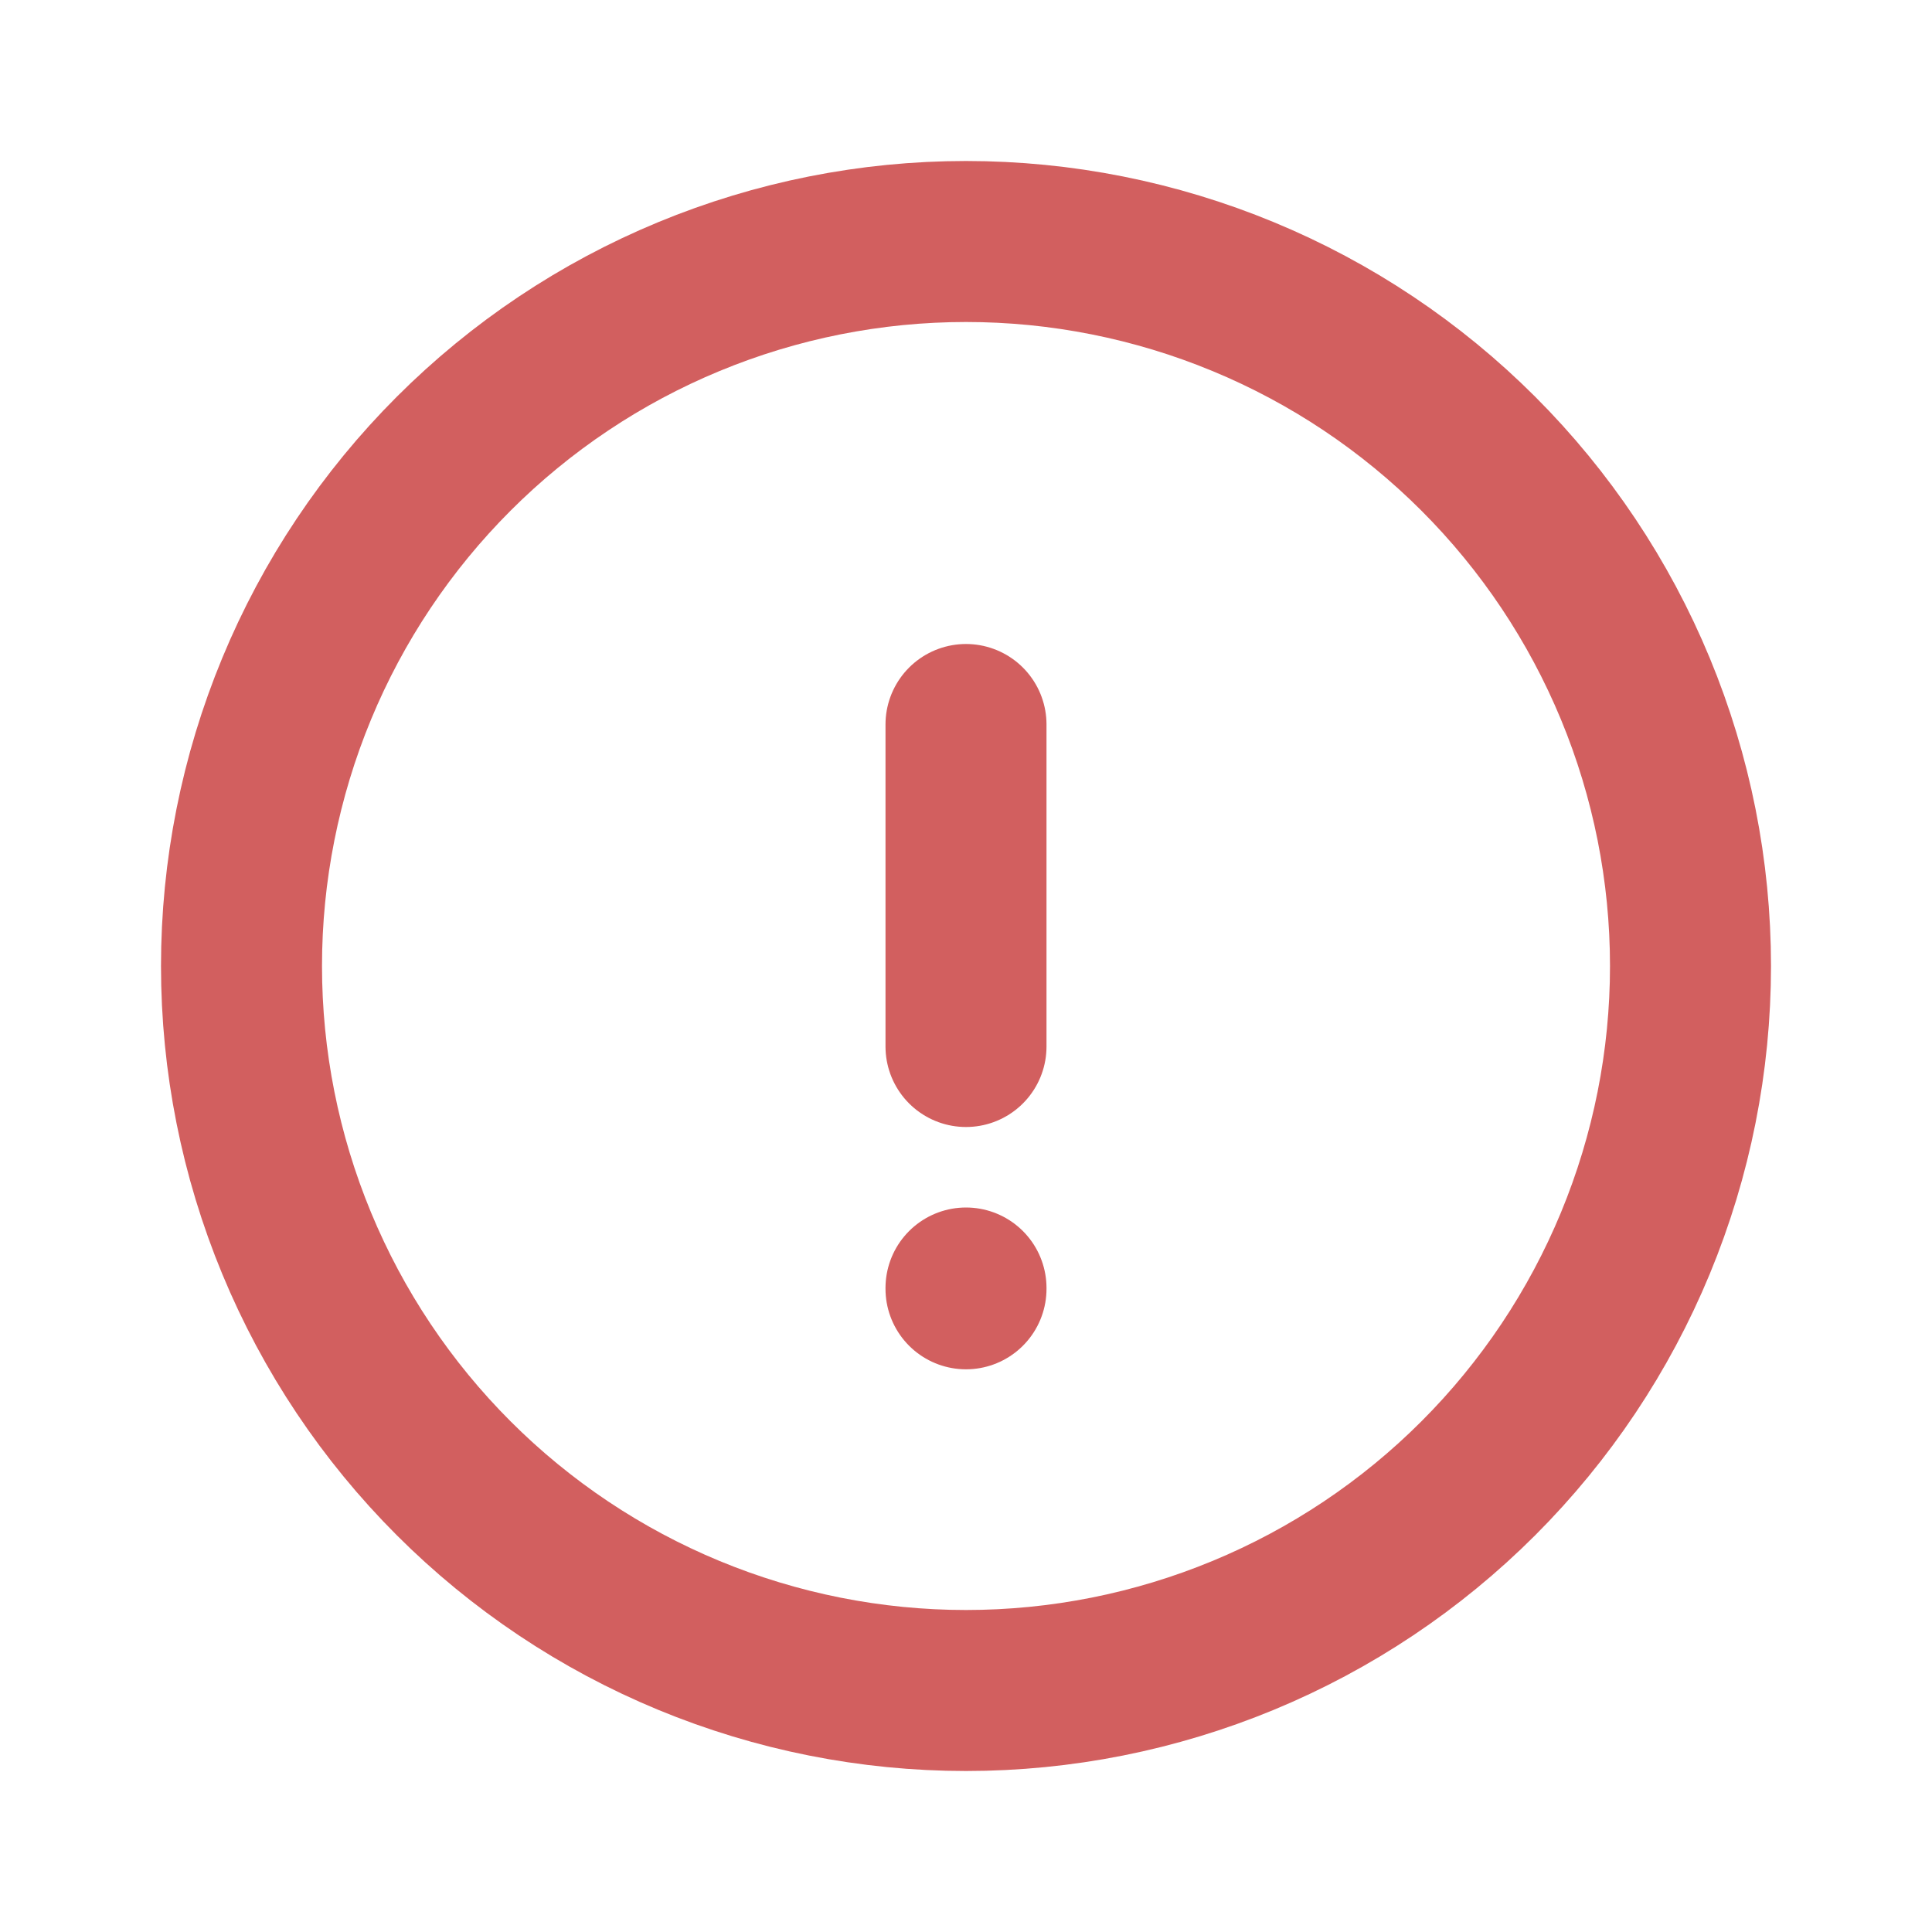
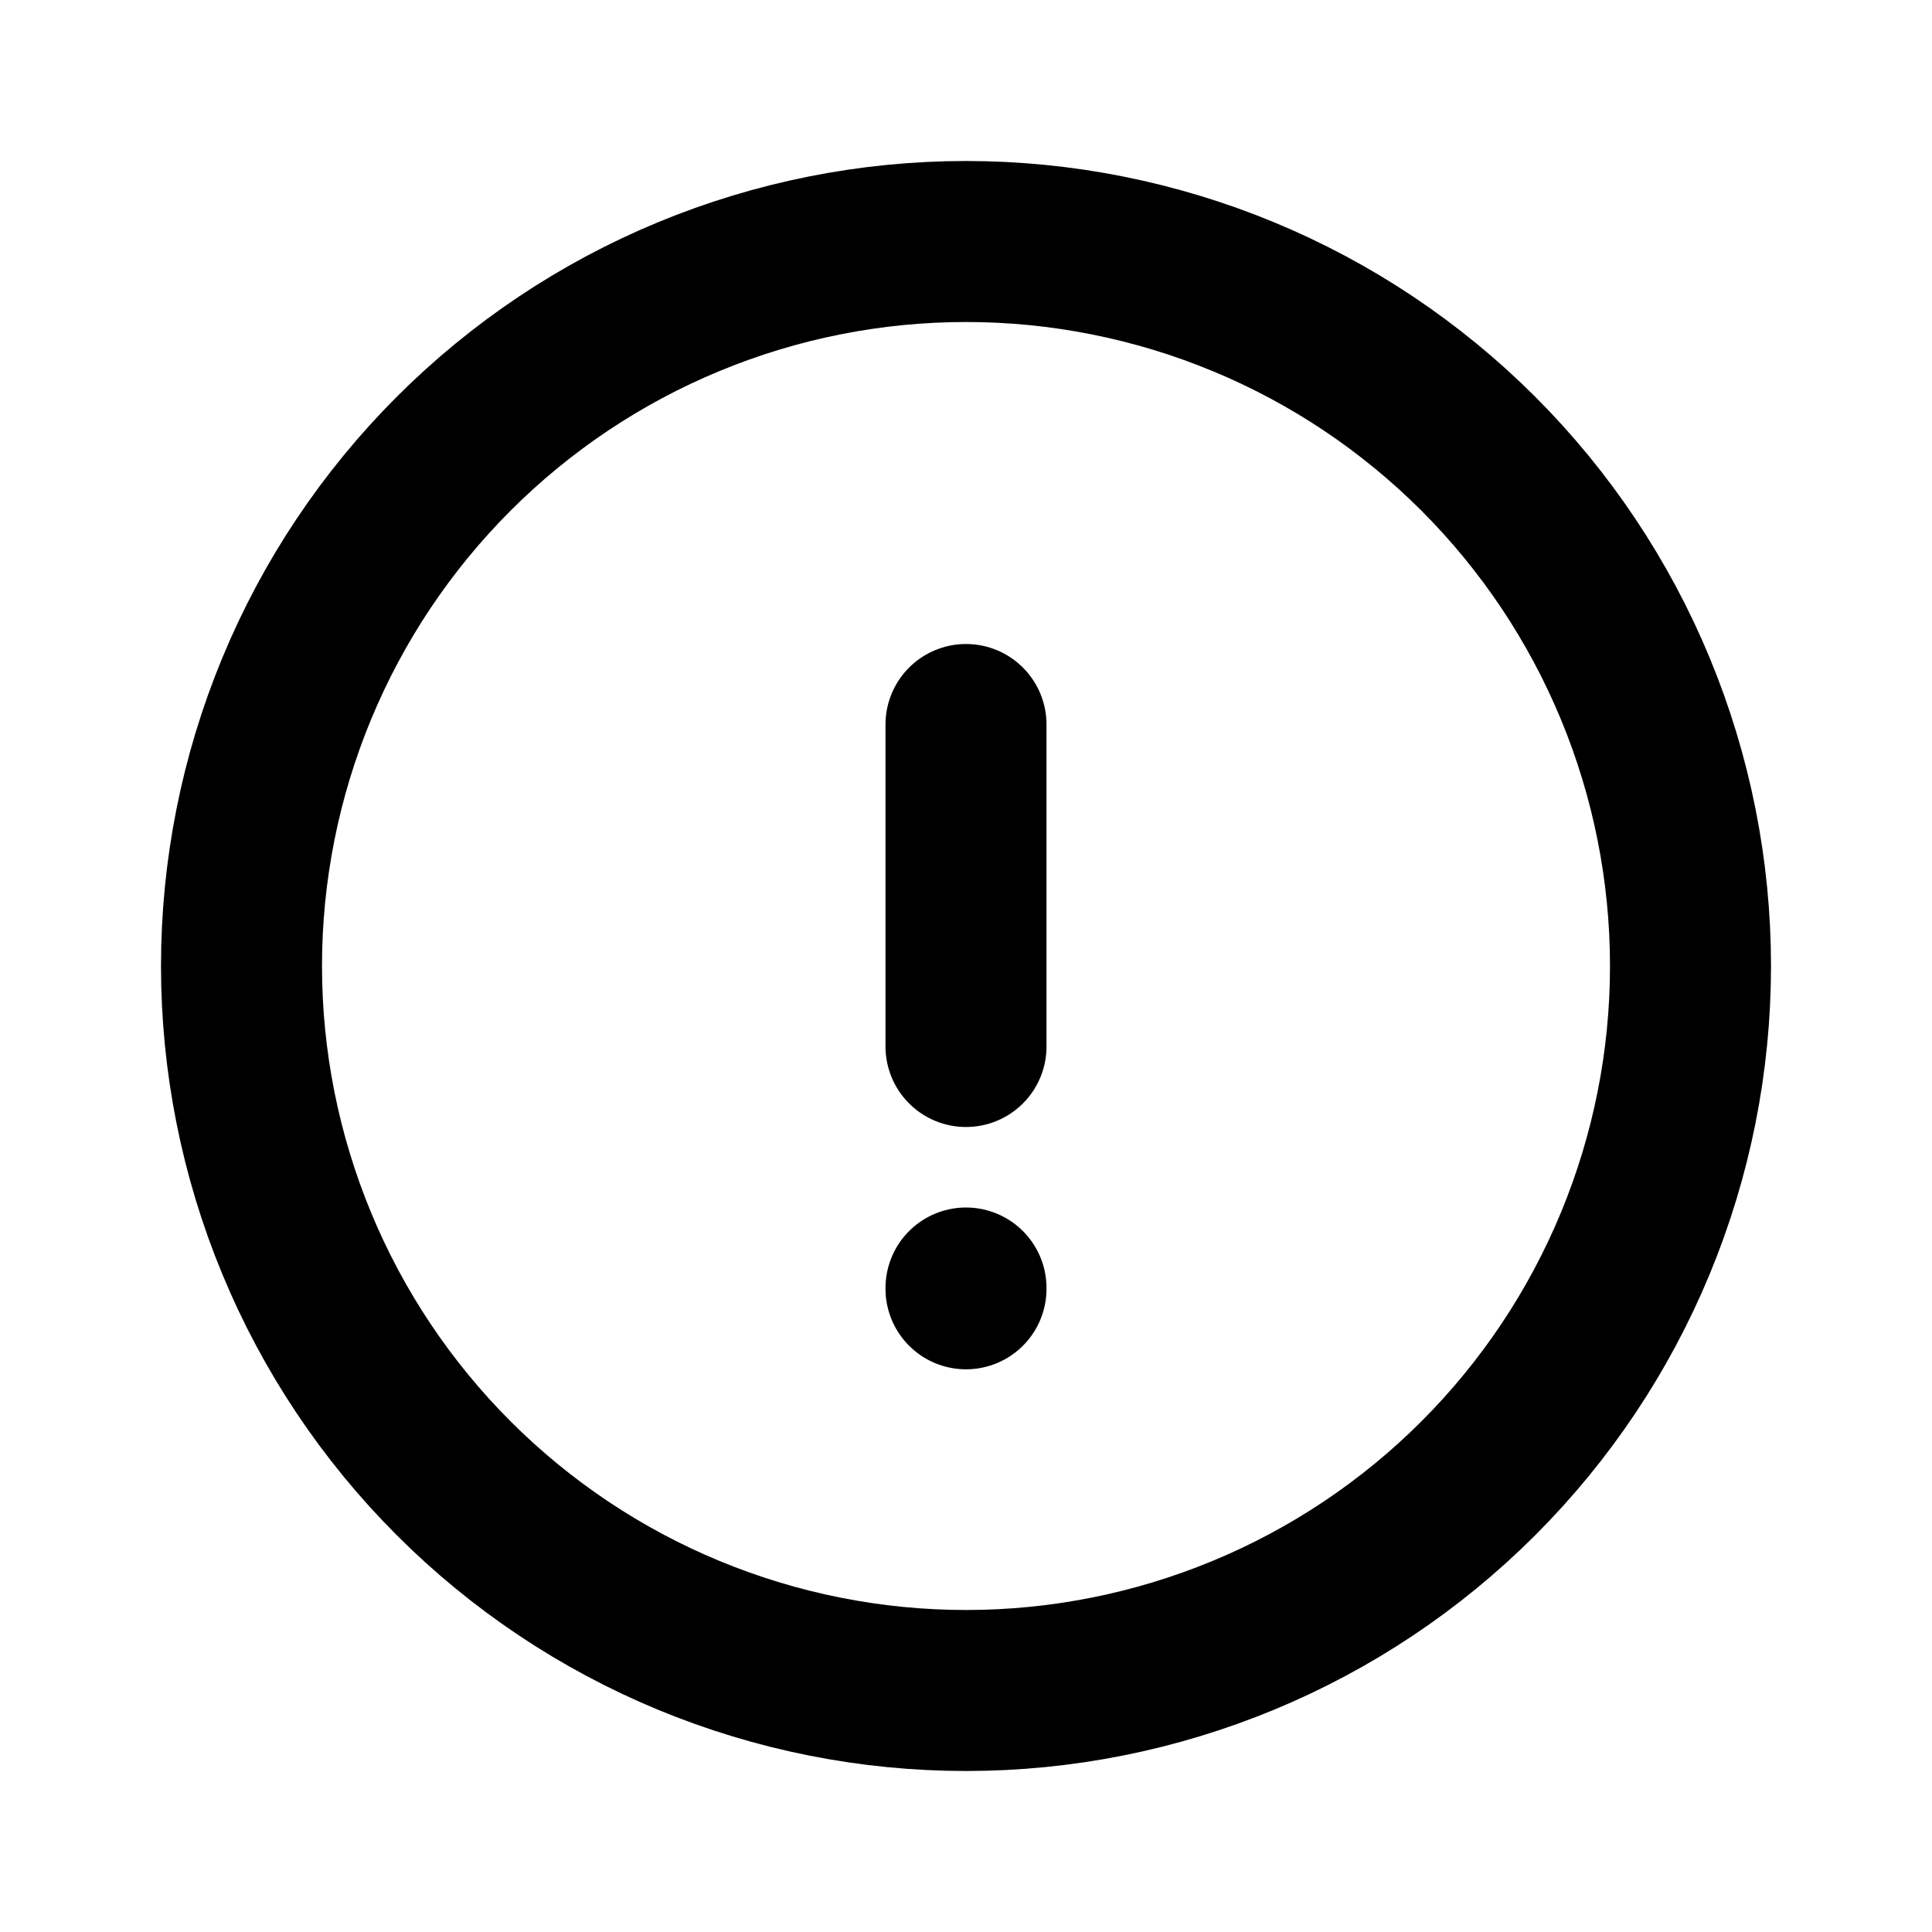
<svg xmlns="http://www.w3.org/2000/svg" width="24" height="24" viewBox="0 0 24 24" fill="none">
-   <path d="M12 9V13M12 16V16.01M3 12C3 13.182 3.233 14.352 3.685 15.444C4.137 16.536 4.8 17.528 5.636 18.364C6.472 19.2 7.464 19.863 8.556 20.315C9.648 20.767 10.818 21 12 21C13.182 21 14.352 20.767 15.444 20.315C16.536 19.863 17.528 19.2 18.364 18.364C19.2 17.528 19.863 16.536 20.315 15.444C20.767 14.352 21 13.182 21 12C21 10.818 20.767 9.648 20.315 8.556C19.863 7.464 19.2 6.472 18.364 5.636C17.528 4.8 16.536 4.137 15.444 3.685C14.352 3.233 13.182 3 12 3C10.818 3 9.648 3.233 8.556 3.685C7.464 4.137 6.472 4.8 5.636 5.636C4.8 6.472 4.137 7.464 3.685 8.556C3.233 9.648 3 10.818 3 12Z" stroke="#C73838" stroke-opacity="0.8" stroke-width="2" stroke-linecap="round" stroke-linejoin="round" />
+   <path d="M12 9V13M12 16V16.01M3 12C3 13.182 3.233 14.352 3.685 15.444C4.137 16.536 4.8 17.528 5.636 18.364C6.472 19.2 7.464 19.863 8.556 20.315C9.648 20.767 10.818 21 12 21C13.182 21 14.352 20.767 15.444 20.315C16.536 19.863 17.528 19.2 18.364 18.364C19.2 17.528 19.863 16.536 20.315 15.444C20.767 14.352 21 13.182 21 12C21 10.818 20.767 9.648 20.315 8.556C19.863 7.464 19.2 6.472 18.364 5.636C17.528 4.8 16.536 4.137 15.444 3.685C14.352 3.233 13.182 3 12 3C10.818 3 9.648 3.233 8.556 3.685C7.464 4.137 6.472 4.8 5.636 5.636C4.8 6.472 4.137 7.464 3.685 8.556C3.233 9.648 3 10.818 3 12Z" stroke="currentColor" stroke-width="2" stroke-linecap="round" stroke-linejoin="round" />
</svg>
